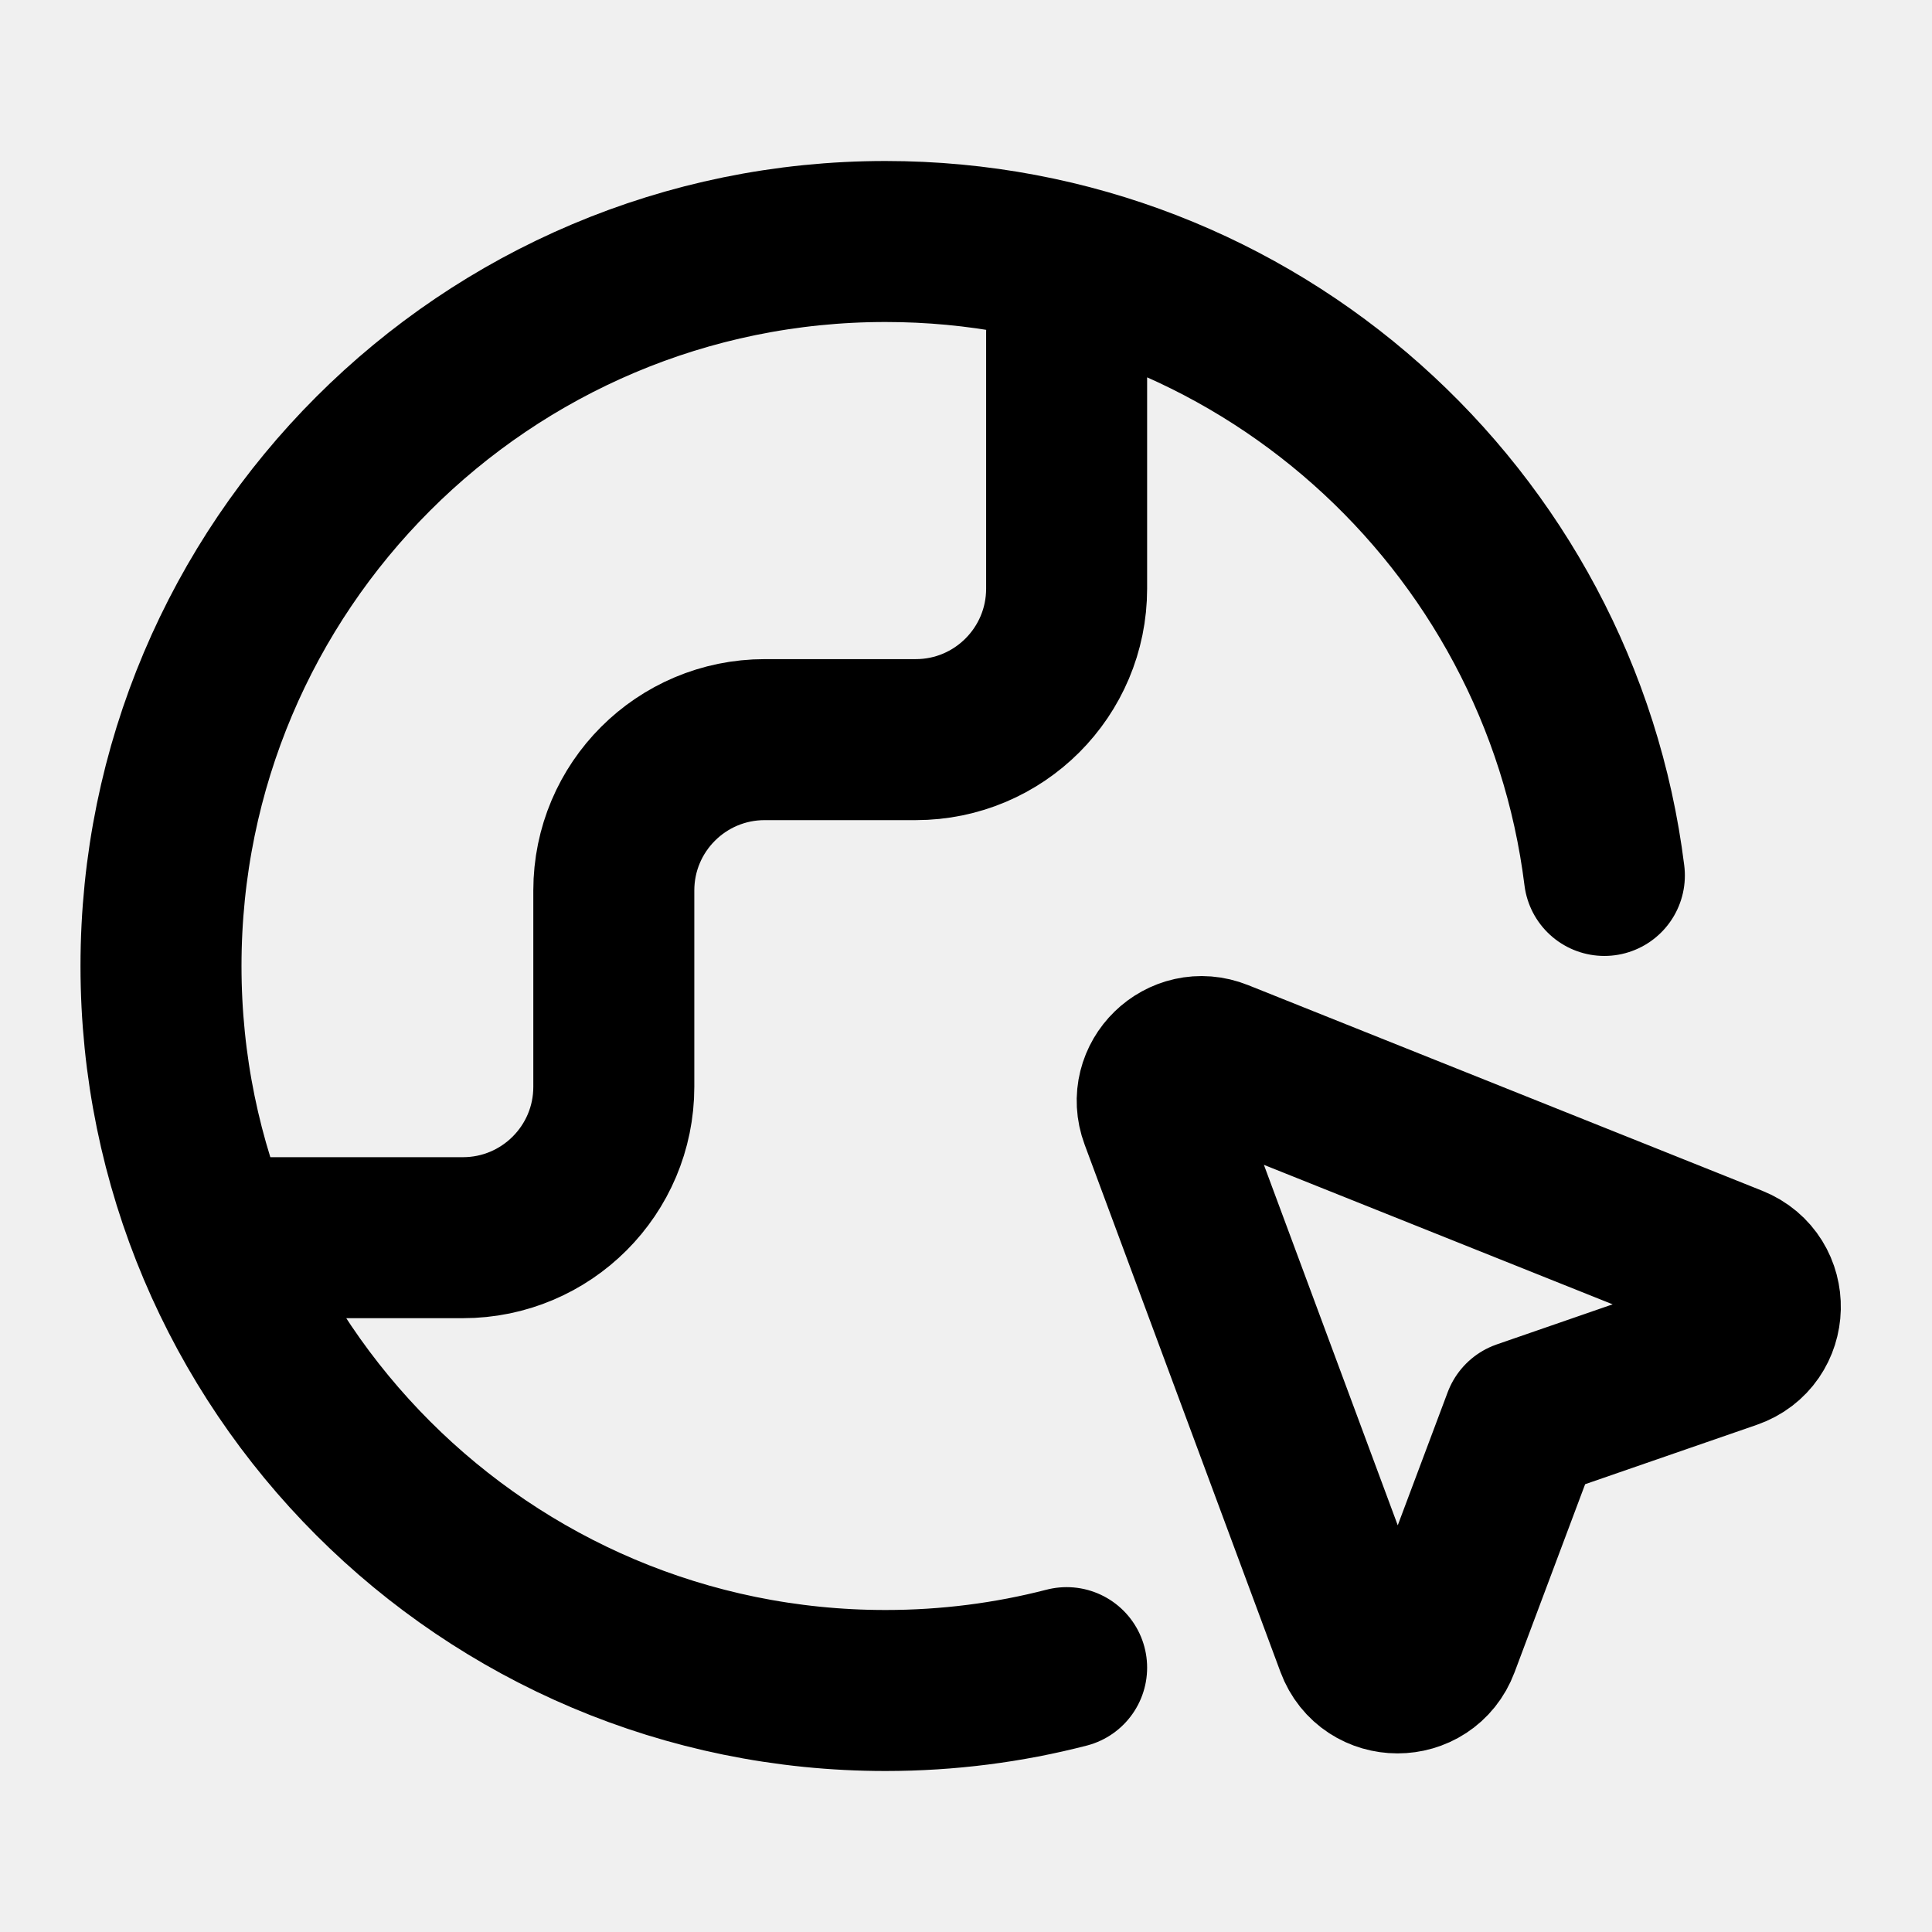
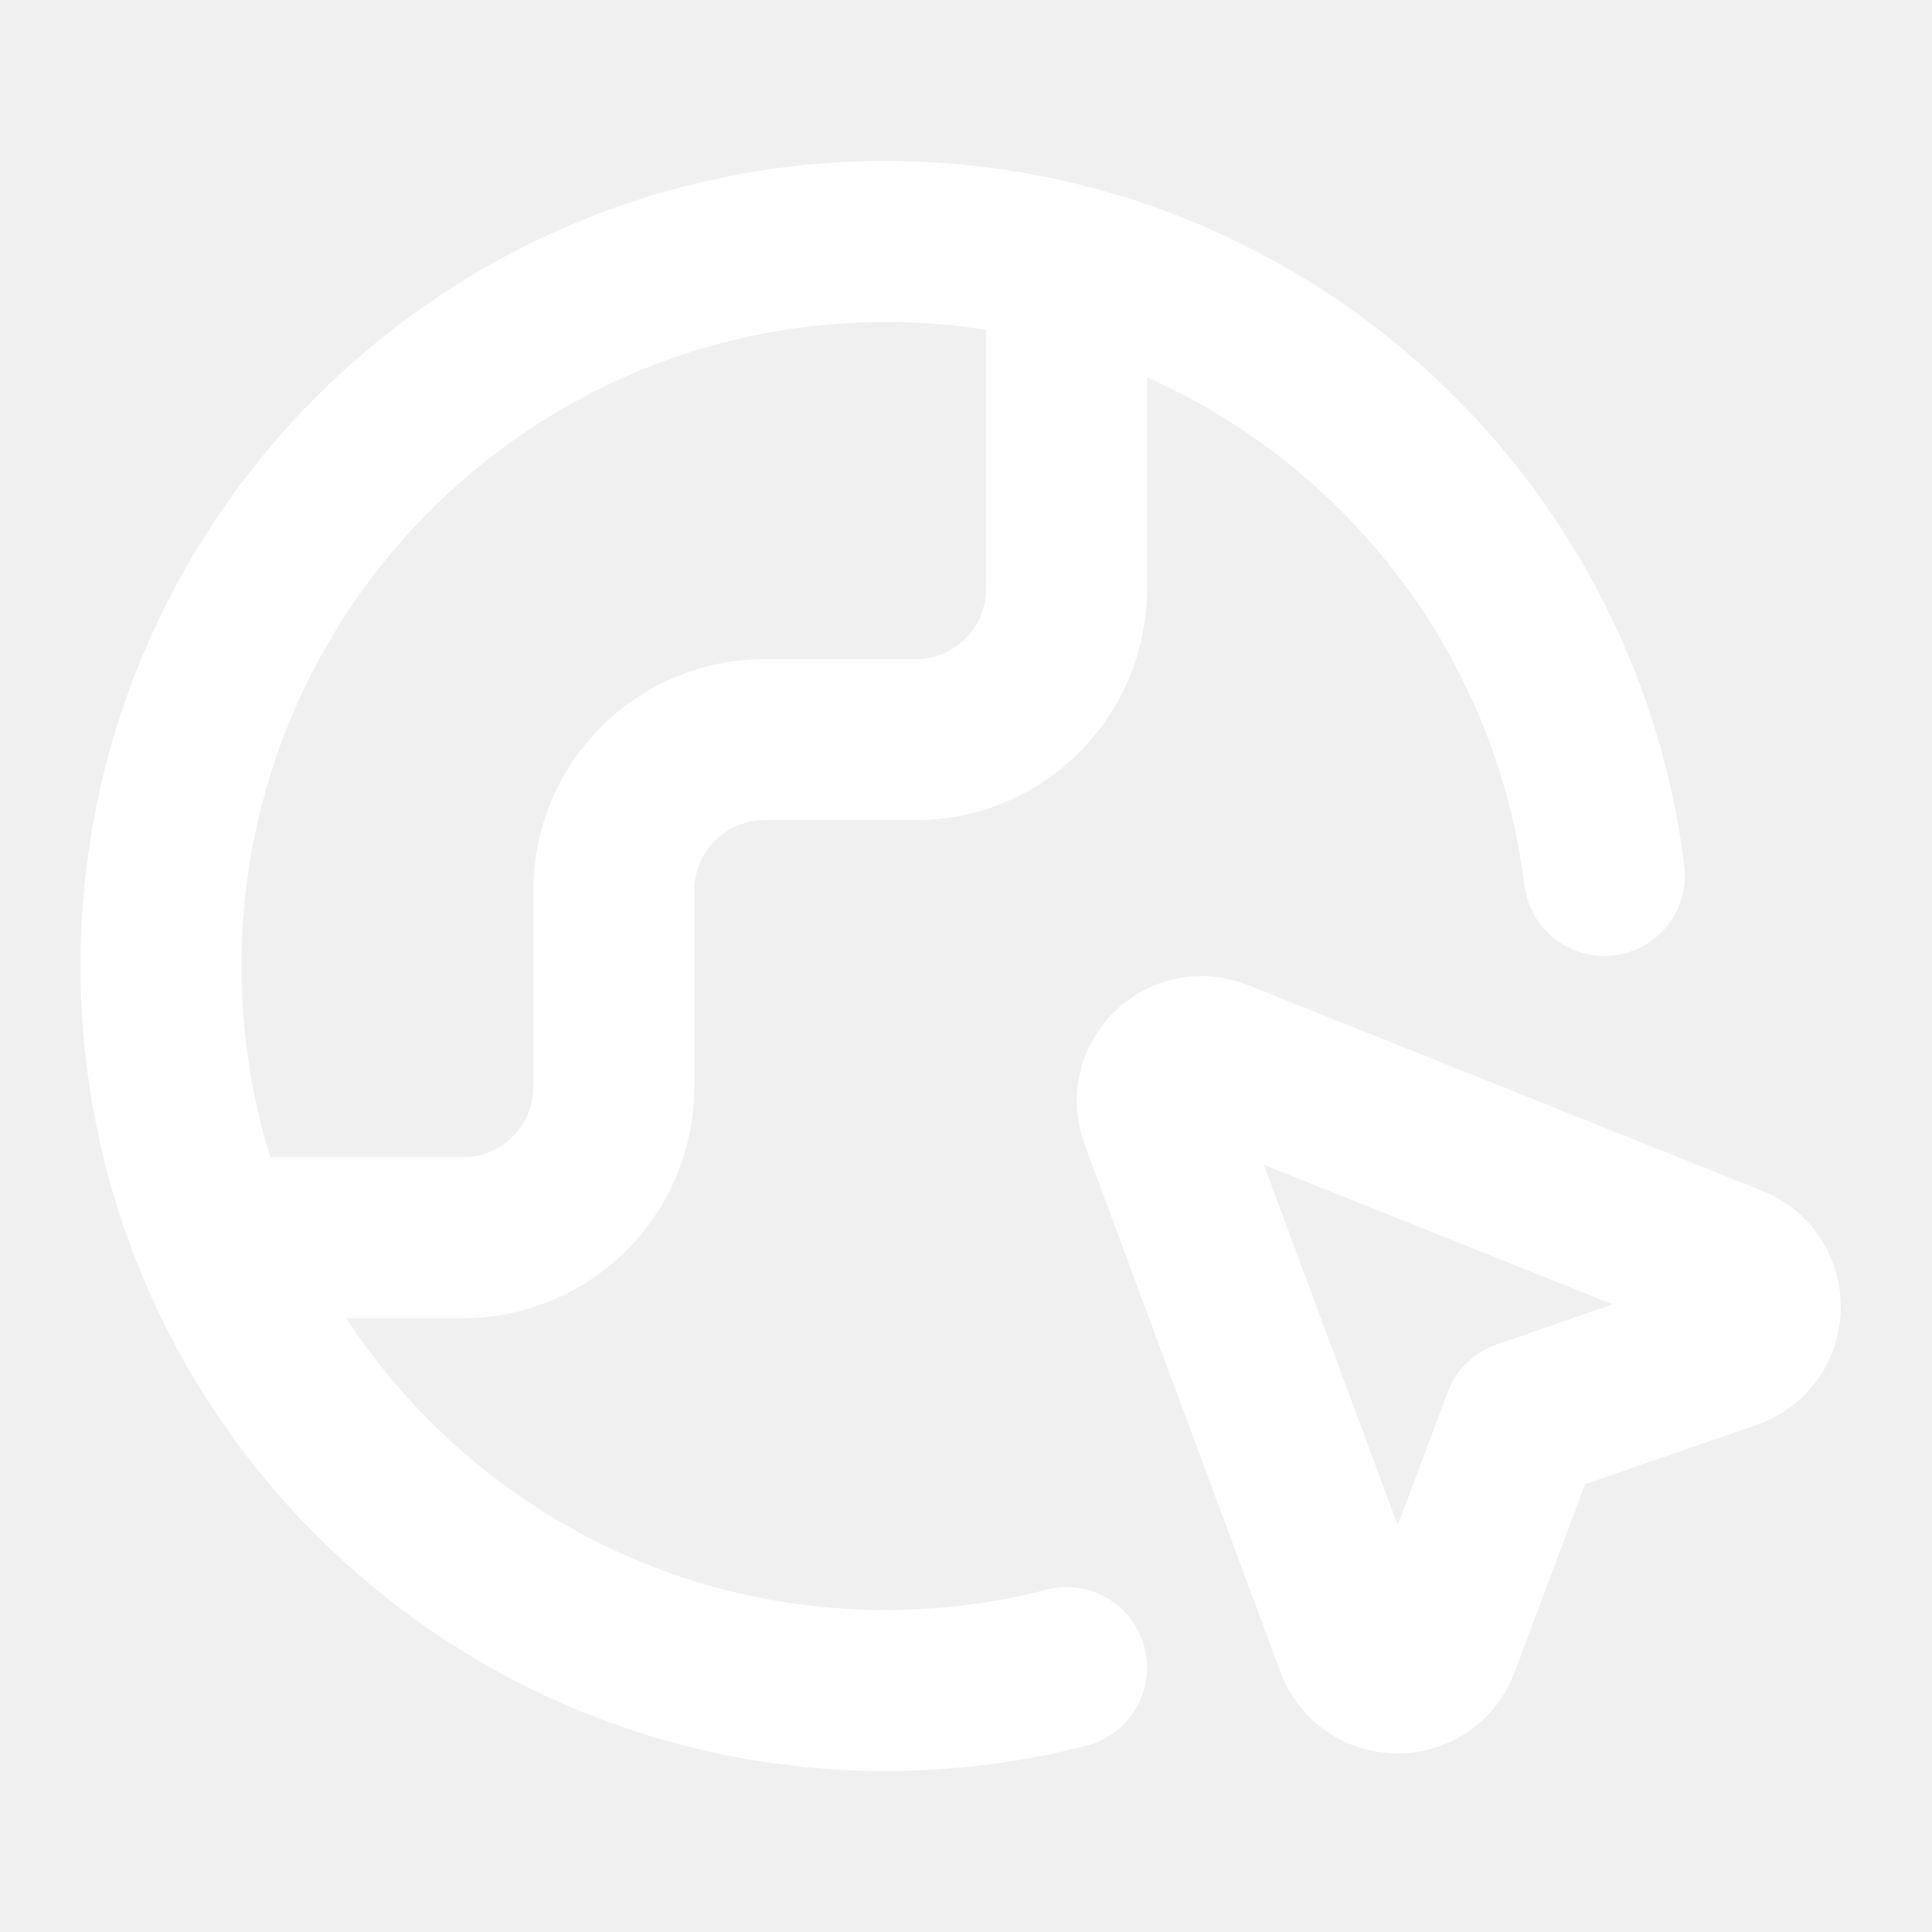
<svg xmlns="http://www.w3.org/2000/svg" width="24" height="24" viewBox="0 0 24 24" fill="none">
-   <path d="M13.25 20.716C12.531 20.902 11.777 21 11 21C6.029 21 2 16.971 2 12C2 7.029 6.029 3 11 3C15.59 3 19.377 6.435 19.93 10.875M3.125 15.375H5.75C6.786 15.375 7.625 14.536 7.625 13.5V11.062C7.625 10.027 8.464 9.188 9.5 9.188H11.375C12.411 9.188 13.25 8.348 13.25 7.312V4.125M18.92 17.646L21.496 16.755C21.979 16.588 21.995 15.911 21.521 15.721L15.133 13.166C14.689 12.988 14.244 13.421 14.411 13.87L16.844 20.422C17.022 20.901 17.699 20.901 17.878 20.423L18.92 17.646Z" stroke="black" stroke-width="2" stroke-linecap="round" stroke-linejoin="round" />
+   <path d="M13.25 20.716C12.531 20.902 11.777 21 11 21C6.029 21 2 16.971 2 12C2 7.029 6.029 3 11 3C15.59 3 19.377 6.435 19.93 10.875M3.125 15.375H5.75C6.786 15.375 7.625 14.536 7.625 13.5V11.062C7.625 10.027 8.464 9.188 9.5 9.188H11.375C12.411 9.188 13.25 8.348 13.25 7.312V4.125M18.92 17.646L21.496 16.755C21.979 16.588 21.995 15.911 21.521 15.721L15.133 13.166C14.689 12.988 14.244 13.421 14.411 13.87L16.844 20.422C17.022 20.901 17.699 20.901 17.878 20.423L18.92 17.646Z" stroke="white" stroke-width="2" stroke-linecap="round" stroke-linejoin="round" />
</svg>
